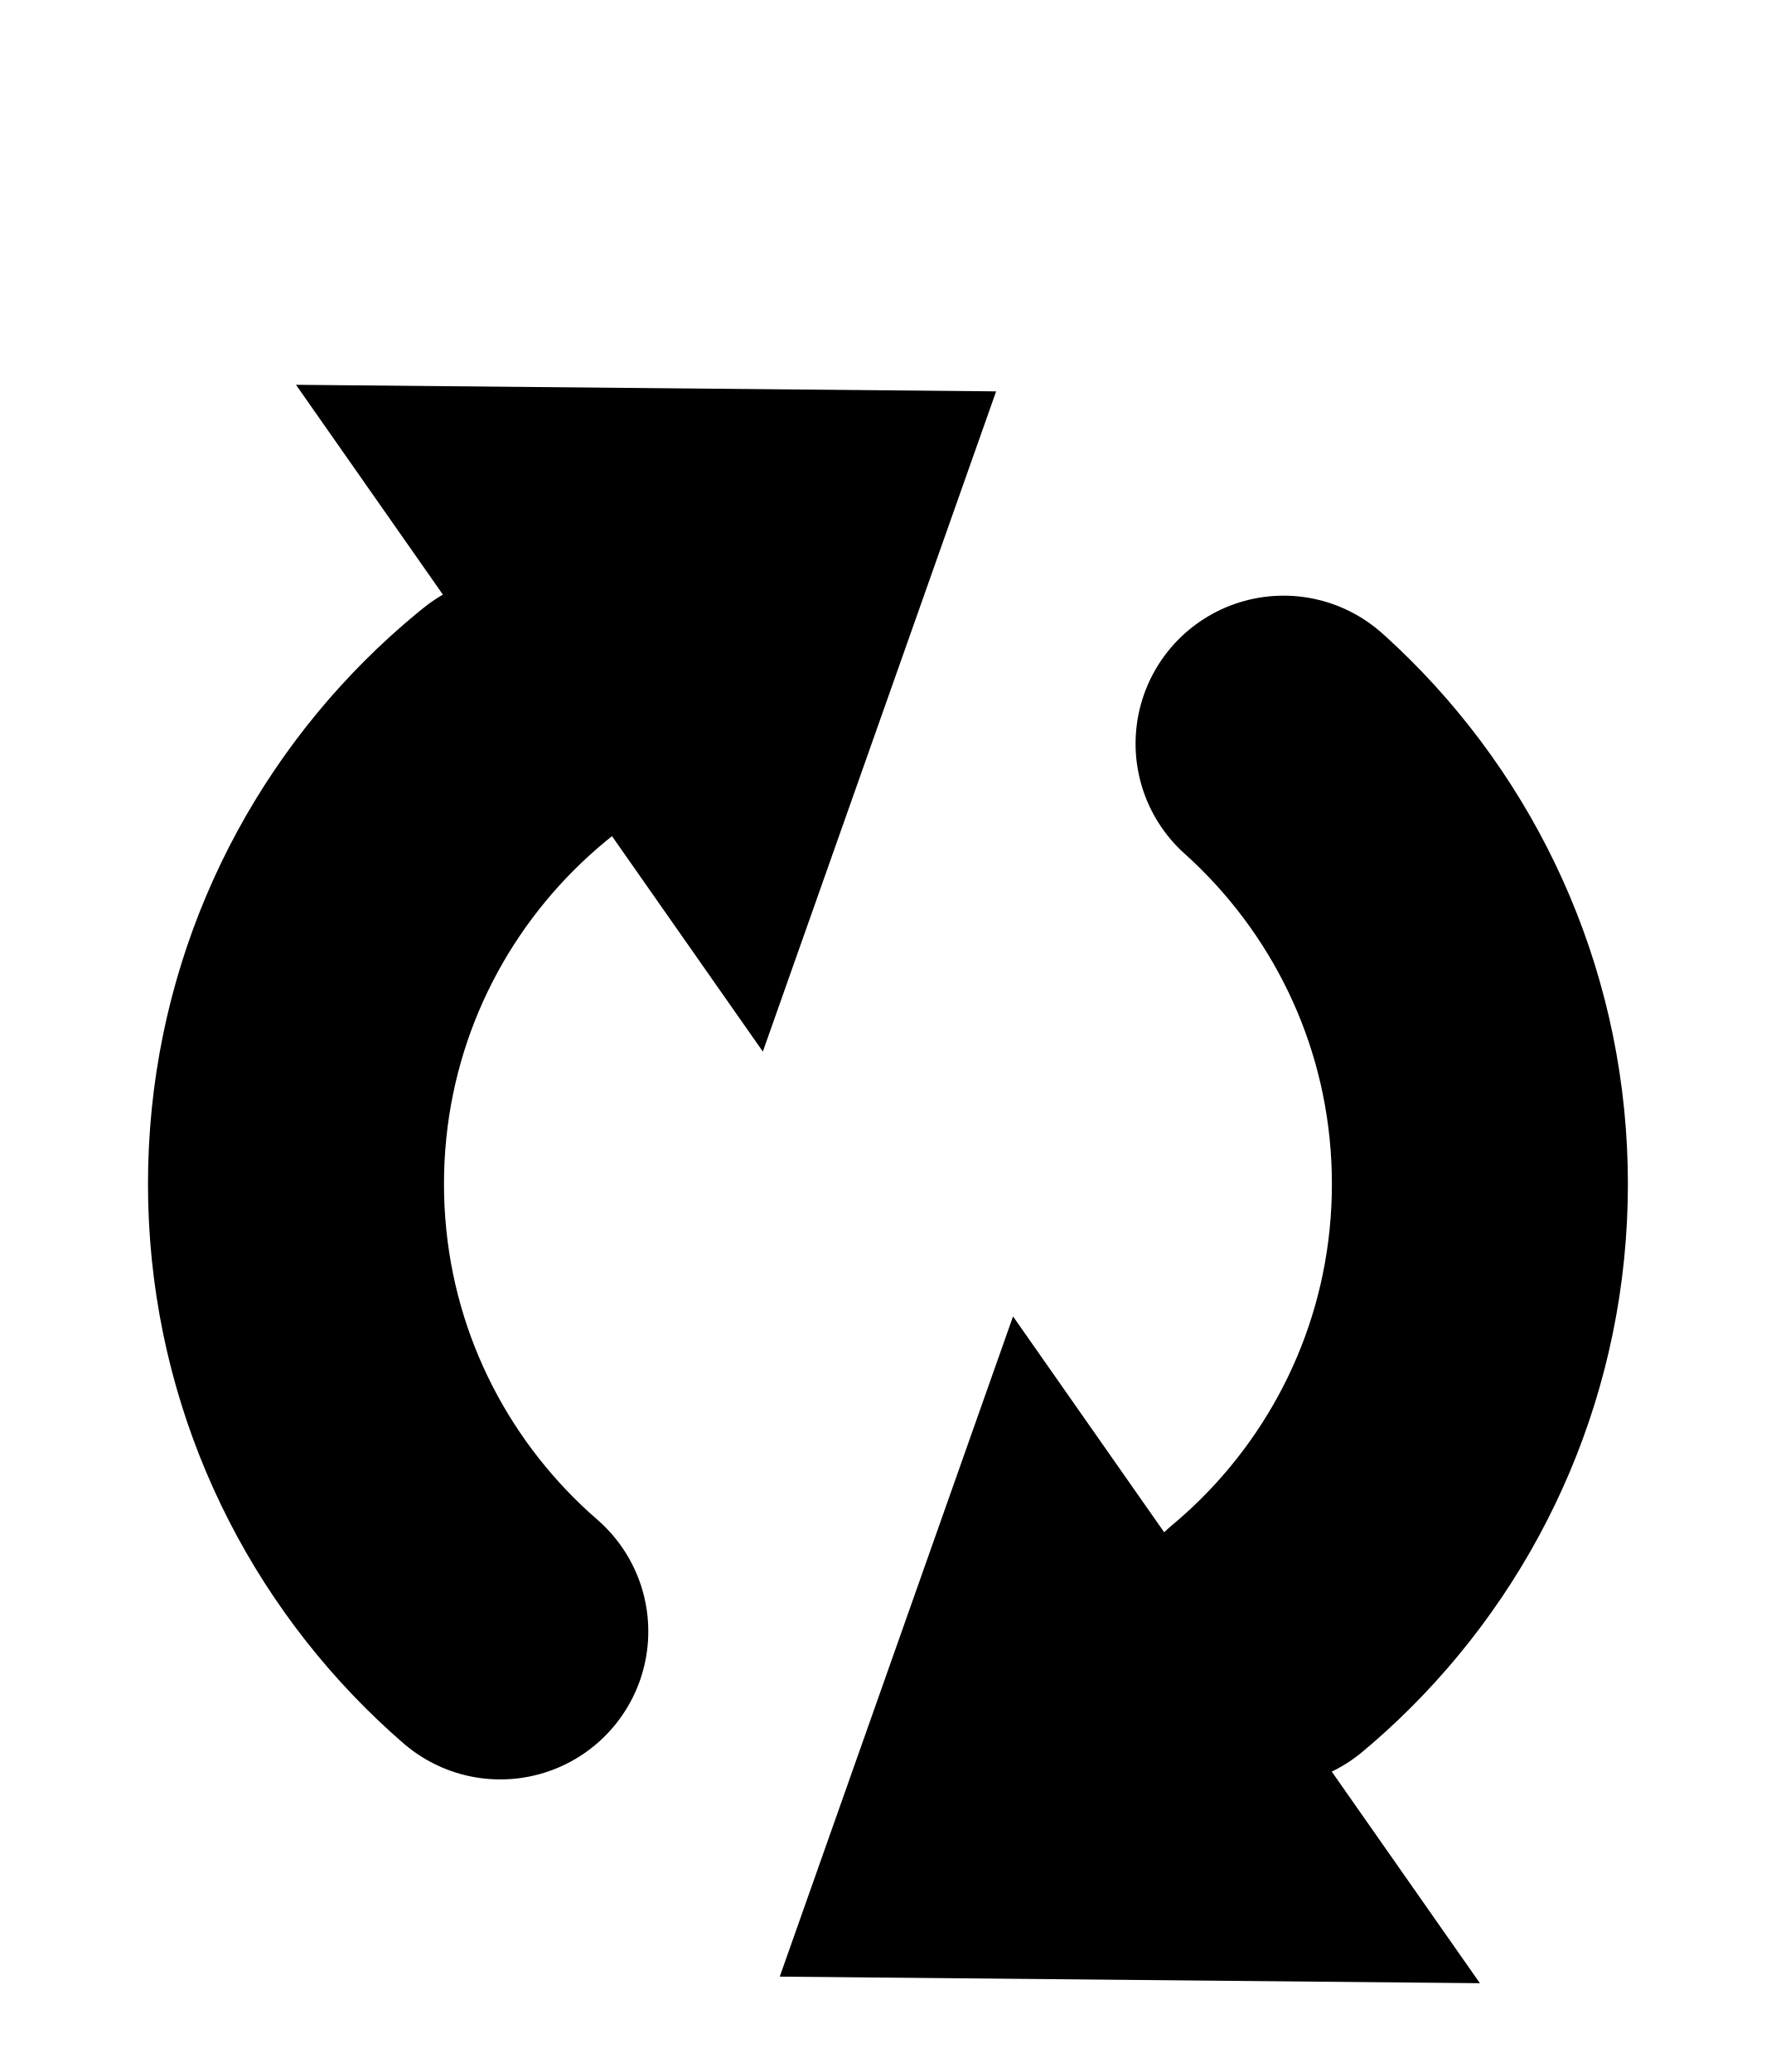
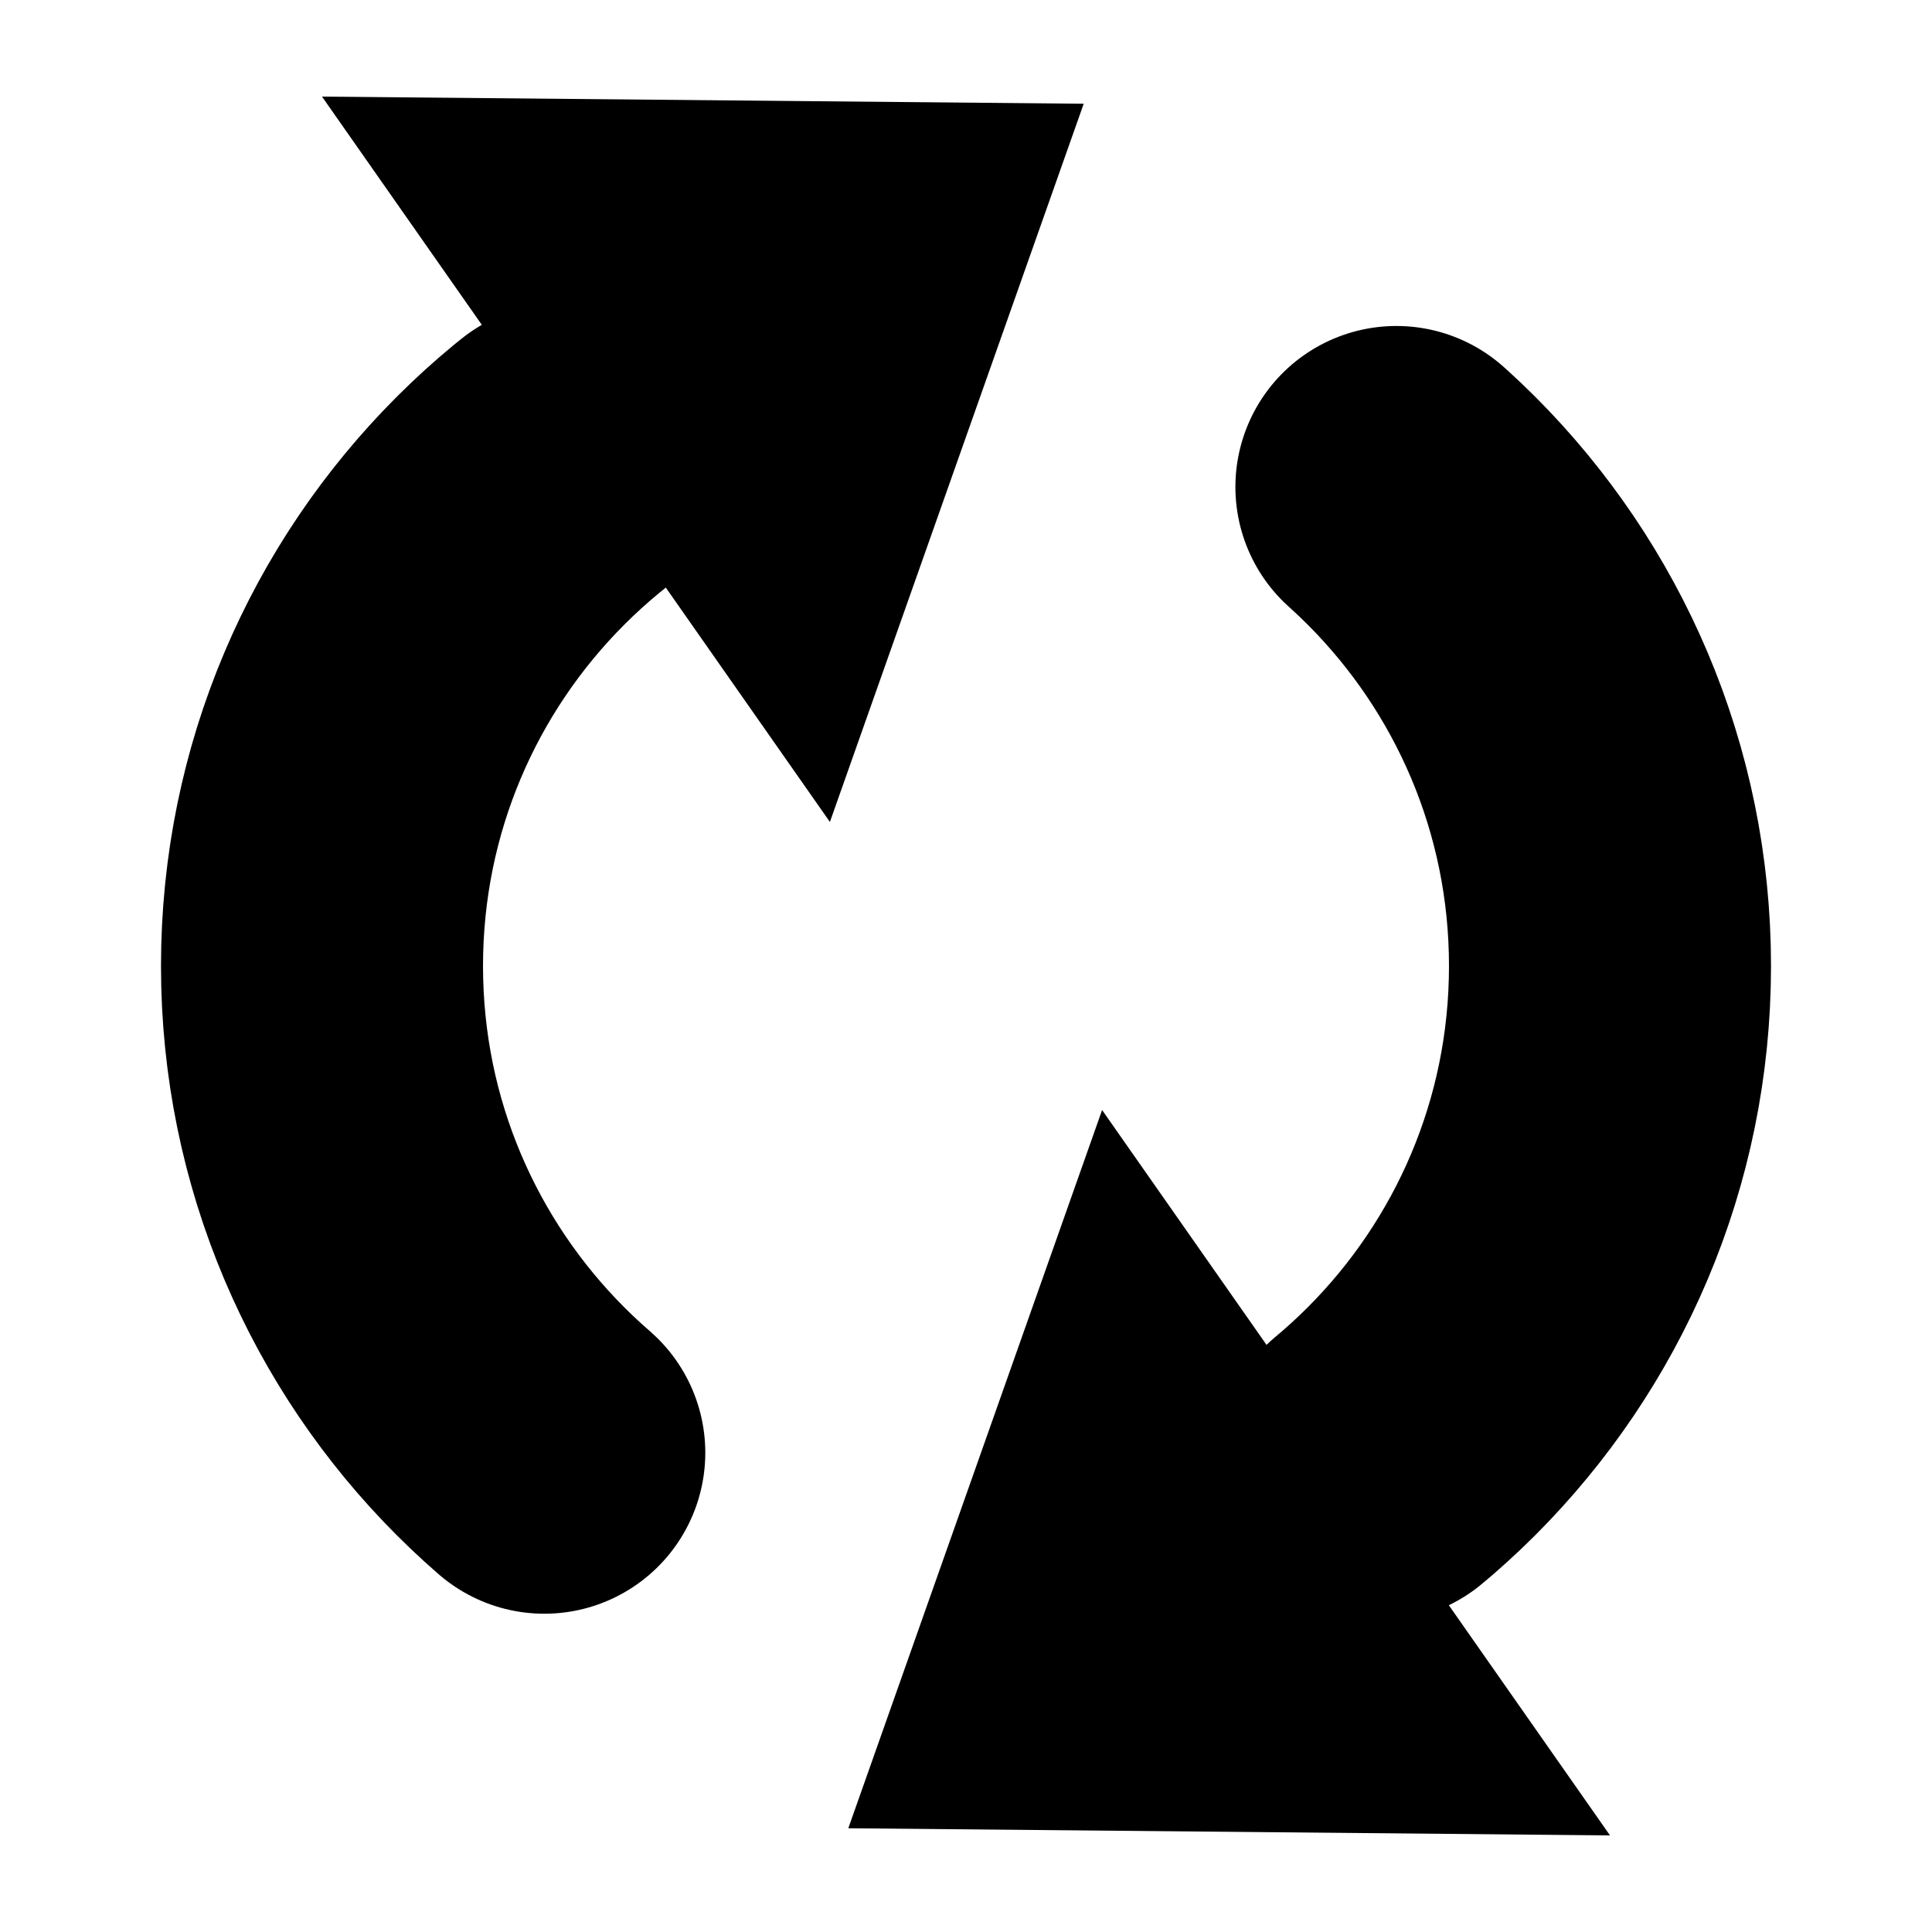
- <svg xmlns="http://www.w3.org/2000/svg" viewBox="0 -20 120 140">
+ <svg xmlns="http://www.w3.org/2000/svg" viewBox="0 0 120 120">
  <circle r="40" cx="60" cy="60" fill="none" stroke-width="20" stroke="black" stroke-dasharray="70 56.4" stroke-dashoffset="35" stroke-linecap="round" marker-start="url(#StartMarker)" />
  <path transform="translate(20,6) rotate(-35) scale(0.55)" d="M 0 0 L 70 50 L 0 100 L 0 0" fill="black" />
  <path transform="translate(100,114) rotate(145) scale(0.55)" d="M 0 0 L 70 50 L 0 100 L 0 0" fill="black" />
</svg>
